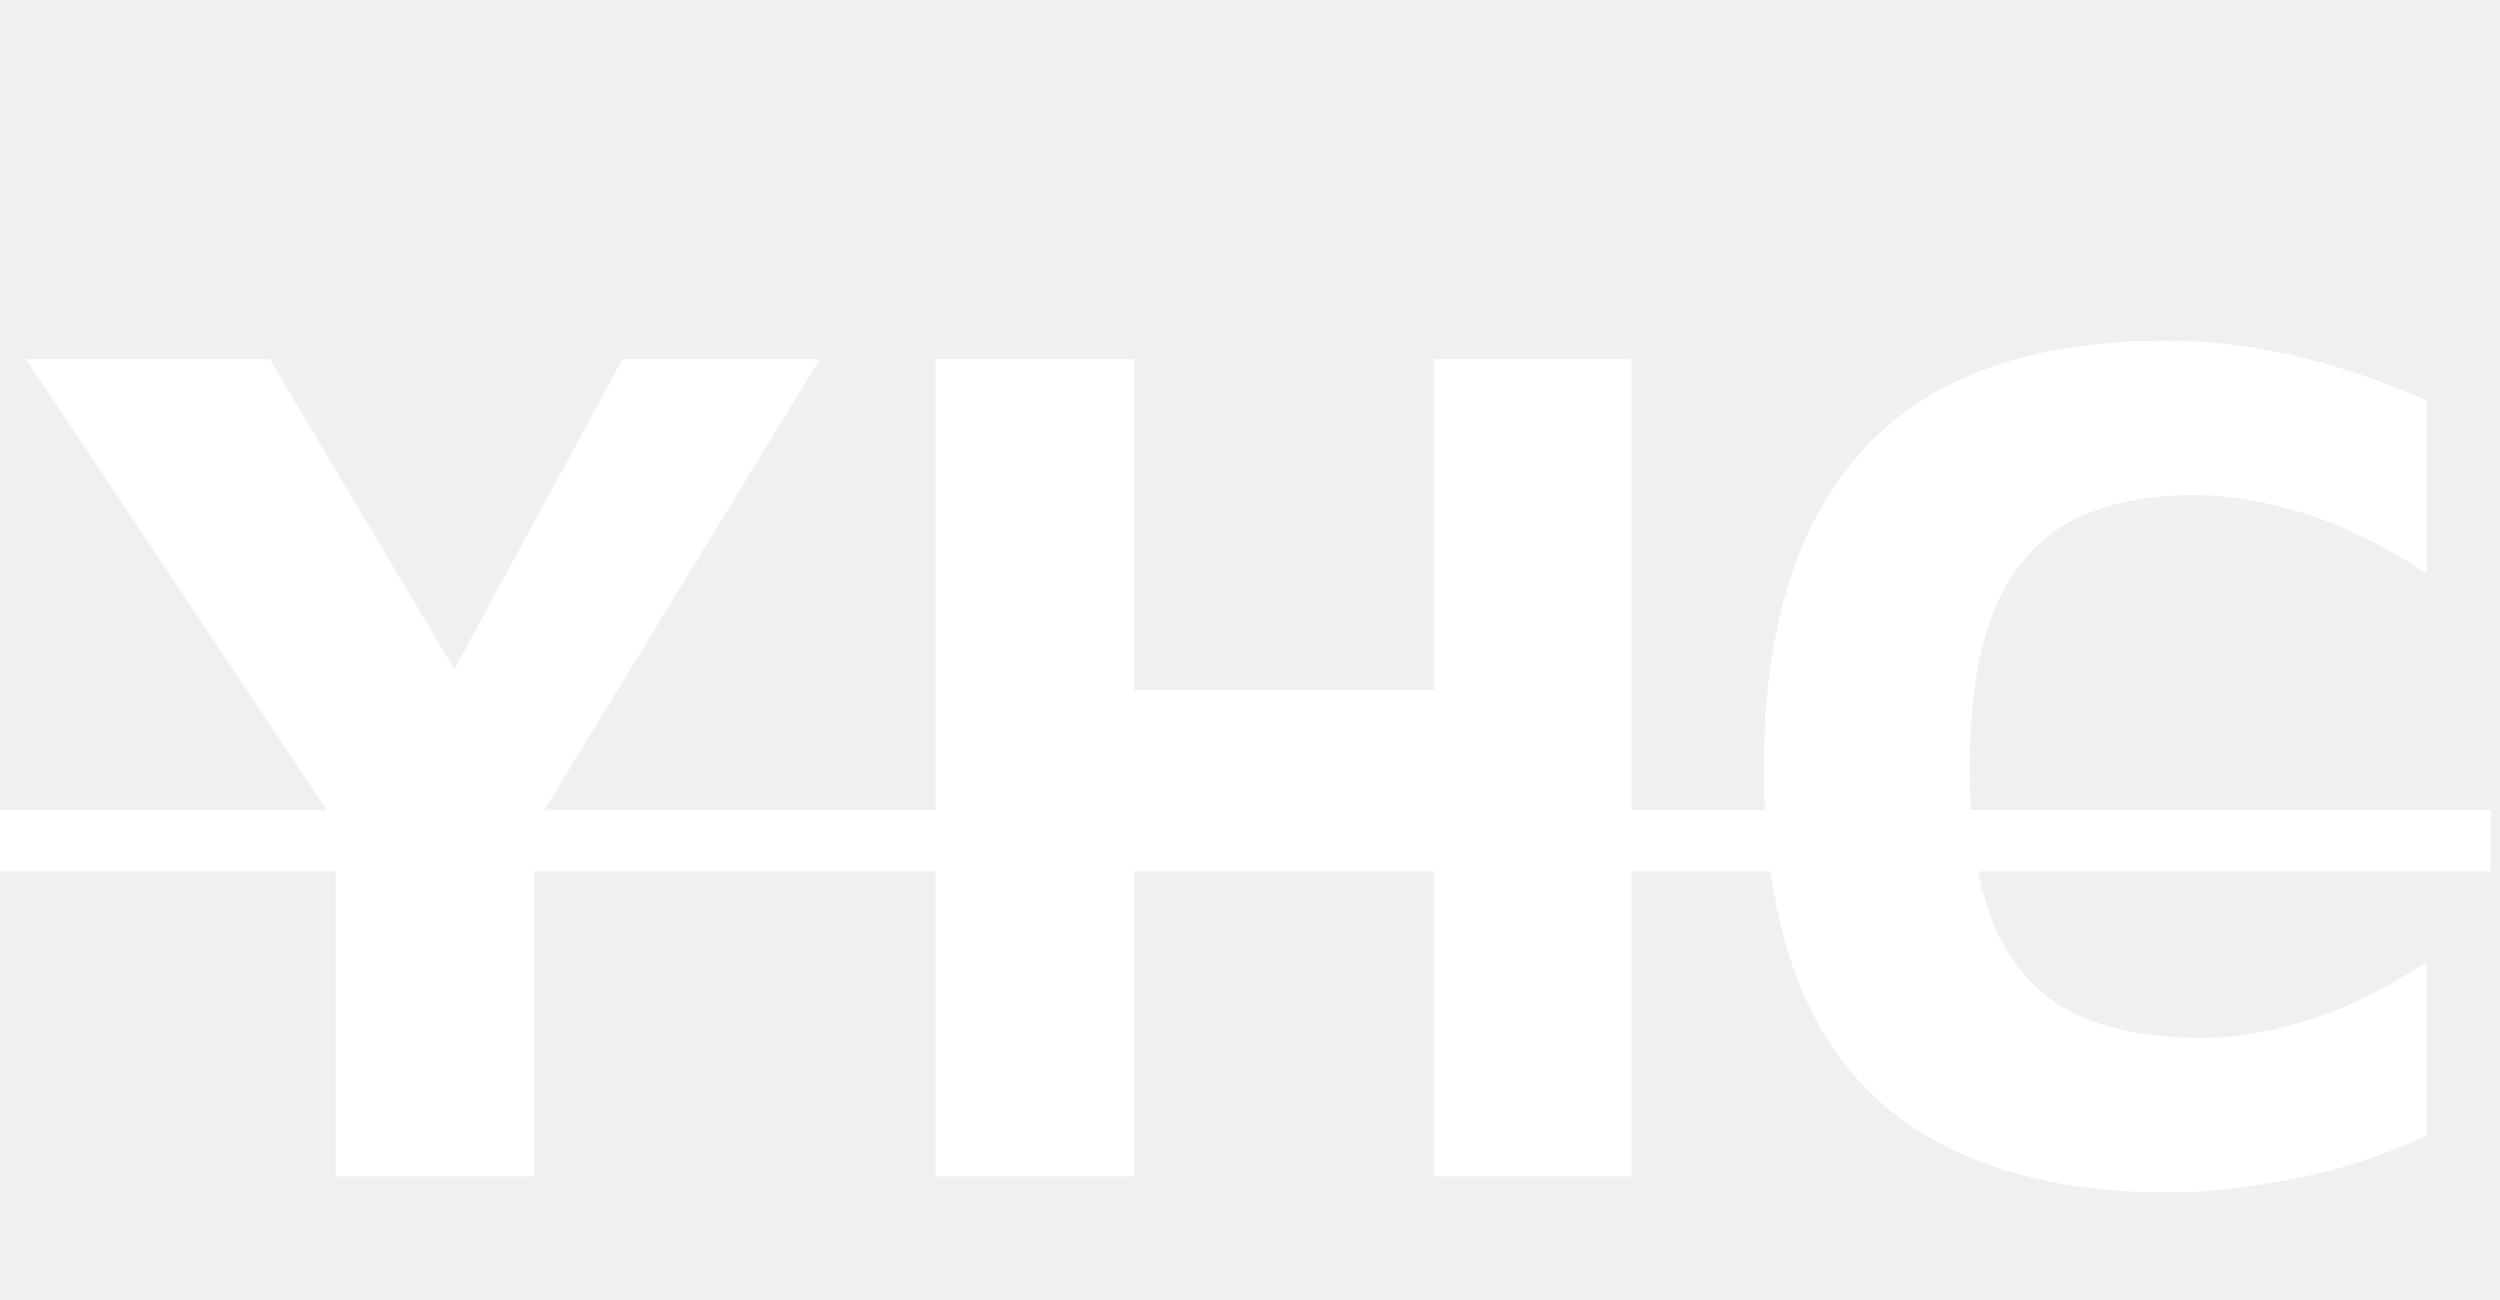
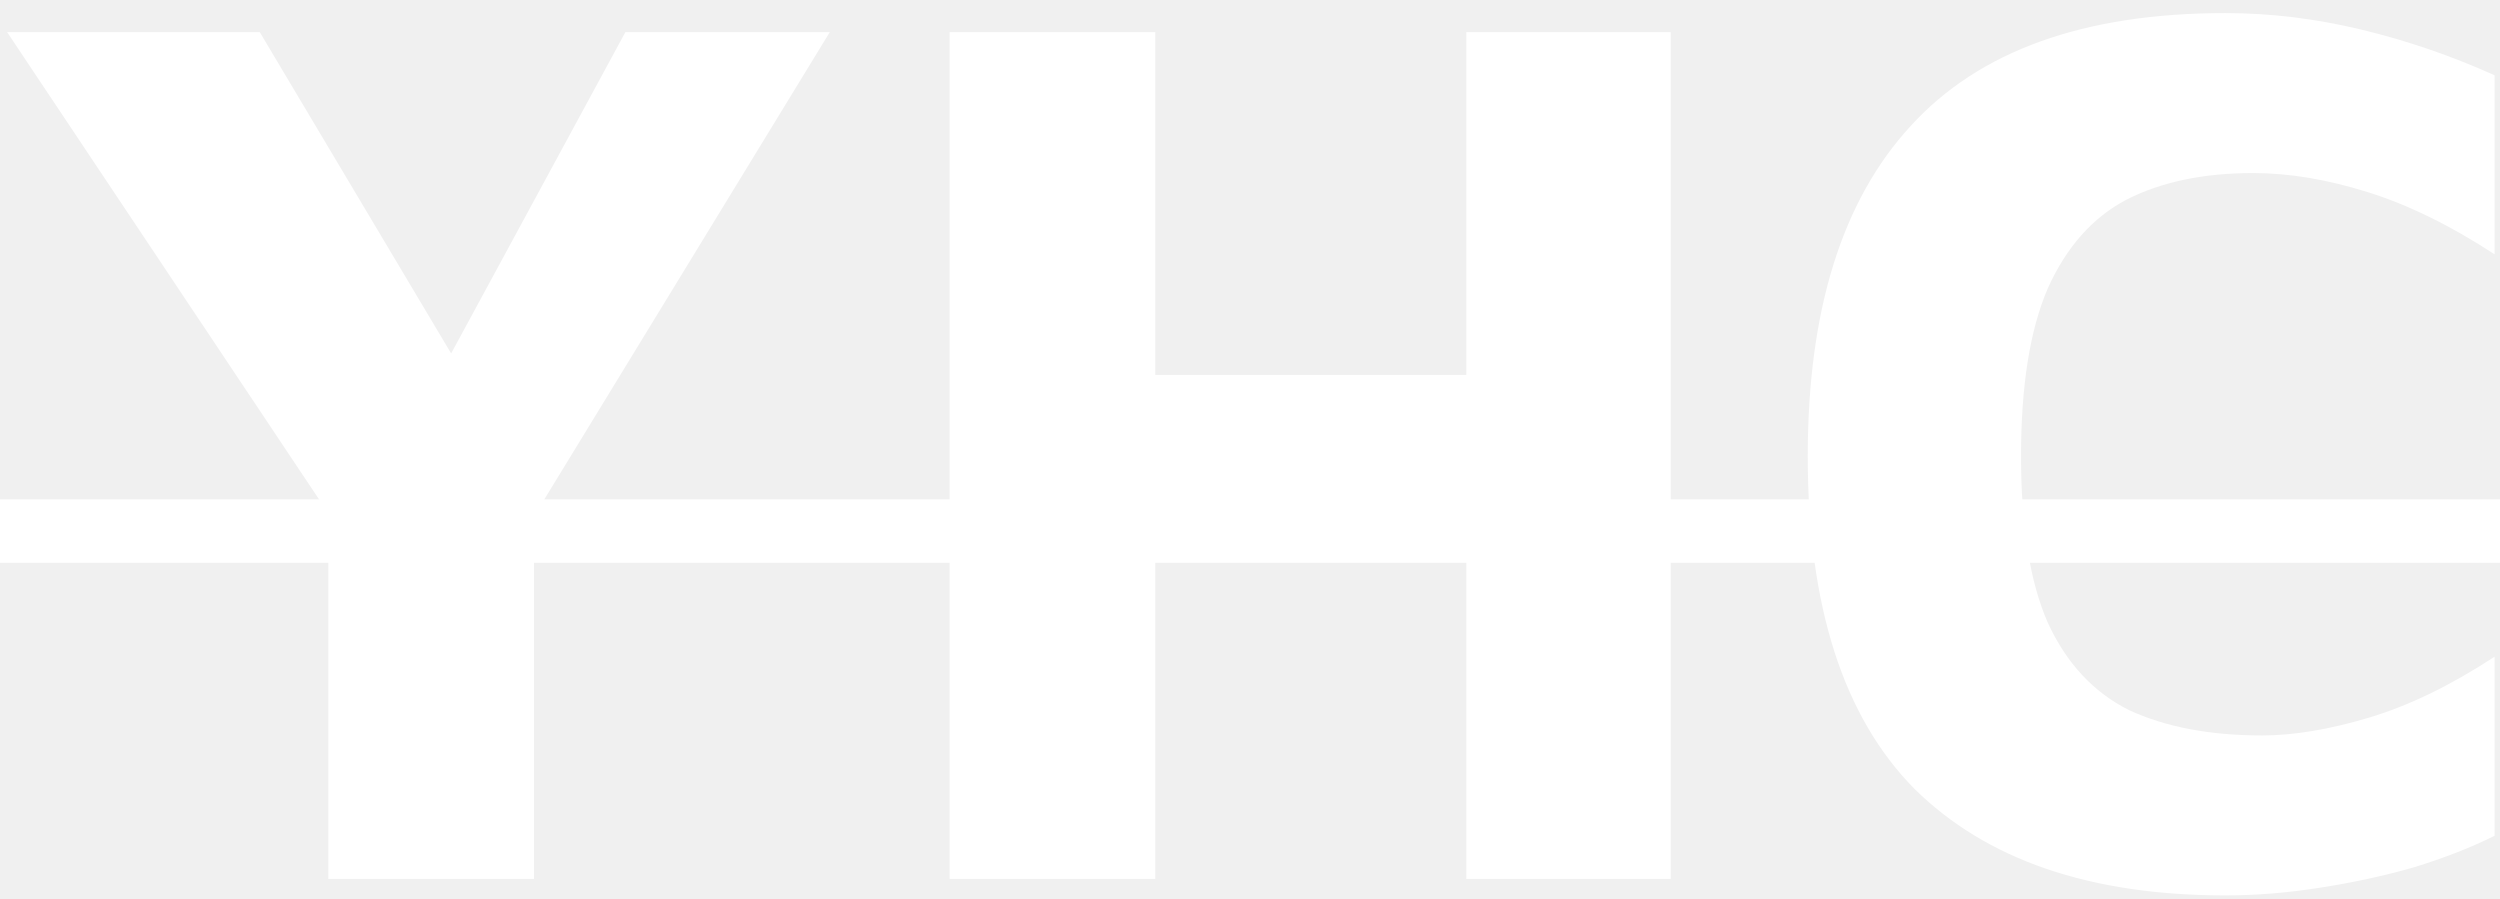
- <svg xmlns="http://www.w3.org/2000/svg" width="102" height="53" viewBox="0 0 102 53" fill="none">
-   <path d="M13.7 48V33.6L1.05 14.65H11L20.5 30.6H16.75L25.4 14.65H33.45L20.65 35.6L21.8 31.3V48H13.7ZM38.169 48V14.65H46.269V28.15H58.519V14.65H66.569V48H58.519V34.75H46.269V48H38.169ZM88.417 48.65C83.084 48.65 79.001 47.25 76.167 44.45C73.367 41.617 71.967 37.25 71.967 31.35C71.967 25.617 73.317 21.283 76.017 18.35C78.717 15.383 82.85 13.9 88.417 13.9C90.184 13.9 91.967 14.117 93.767 14.55C95.567 14.983 97.317 15.583 99.017 16.35V23.4C97.284 22.267 95.617 21.45 94.017 20.95C92.417 20.45 90.917 20.2 89.517 20.2C87.55 20.2 85.884 20.55 84.517 21.25C83.184 21.95 82.15 23.117 81.417 24.75C80.717 26.383 80.367 28.583 80.367 31.35C80.367 34.117 80.717 36.3 81.417 37.9C82.15 39.5 83.217 40.65 84.617 41.35C86.05 42.017 87.8 42.35 89.867 42.35C91.1 42.35 92.501 42.117 94.067 41.65C95.634 41.183 97.284 40.383 99.017 39.25V46.3C98.084 46.767 97.017 47.183 95.817 47.55C94.65 47.883 93.417 48.15 92.117 48.35C90.85 48.55 89.617 48.65 88.417 48.65Z" fill="white" />
-   <path d="M0 33.05H101.617V35.55H0V33.05Z" fill="white" />
+ <svg xmlns="http://www.w3.org/2000/svg" width="128" height="46" viewBox="0 0 128 46" fill="none">
+   <path d="M16.81 45V26.28L0.365 1.645H13.3L25.65 22.38H20.775L32.02 1.645H42.485L25.845 28.88L27.34 23.29V45H16.81ZM48.62 45V1.645H59.15V19.195H75.075V1.645H85.54V45H75.075V27.775H59.15V45H48.62ZM113.942 45.845C107.009 45.845 101.701 44.025 98.017 40.385C94.377 36.702 92.557 31.025 92.557 23.355C92.557 15.902 94.312 10.268 97.822 6.455C101.332 2.598 106.706 0.67 113.942 0.67C116.239 0.67 118.557 0.952 120.897 1.515C123.237 2.078 125.512 2.858 127.722 3.855V13.02C125.469 11.547 123.302 10.485 121.222 9.835C119.142 9.185 117.192 8.86 115.372 8.86C112.816 8.86 110.649 9.315 108.872 10.225C107.139 11.135 105.796 12.652 104.842 14.775C103.932 16.898 103.477 19.758 103.477 23.355C103.477 26.952 103.932 29.79 104.842 31.87C105.796 33.95 107.182 35.445 109.002 36.355C110.866 37.222 113.141 37.655 115.827 37.655C117.431 37.655 119.251 37.352 121.287 36.745C123.324 36.138 125.469 35.098 127.722 33.625V42.79C126.509 43.397 125.122 43.938 123.562 44.415C122.046 44.848 120.442 45.195 118.752 45.455C117.106 45.715 115.502 45.845 113.942 45.845Z" fill="white" />
+   <path d="M-1 25.565H131.102V28.815H-1V25.565Z" fill="white" />
</svg>
